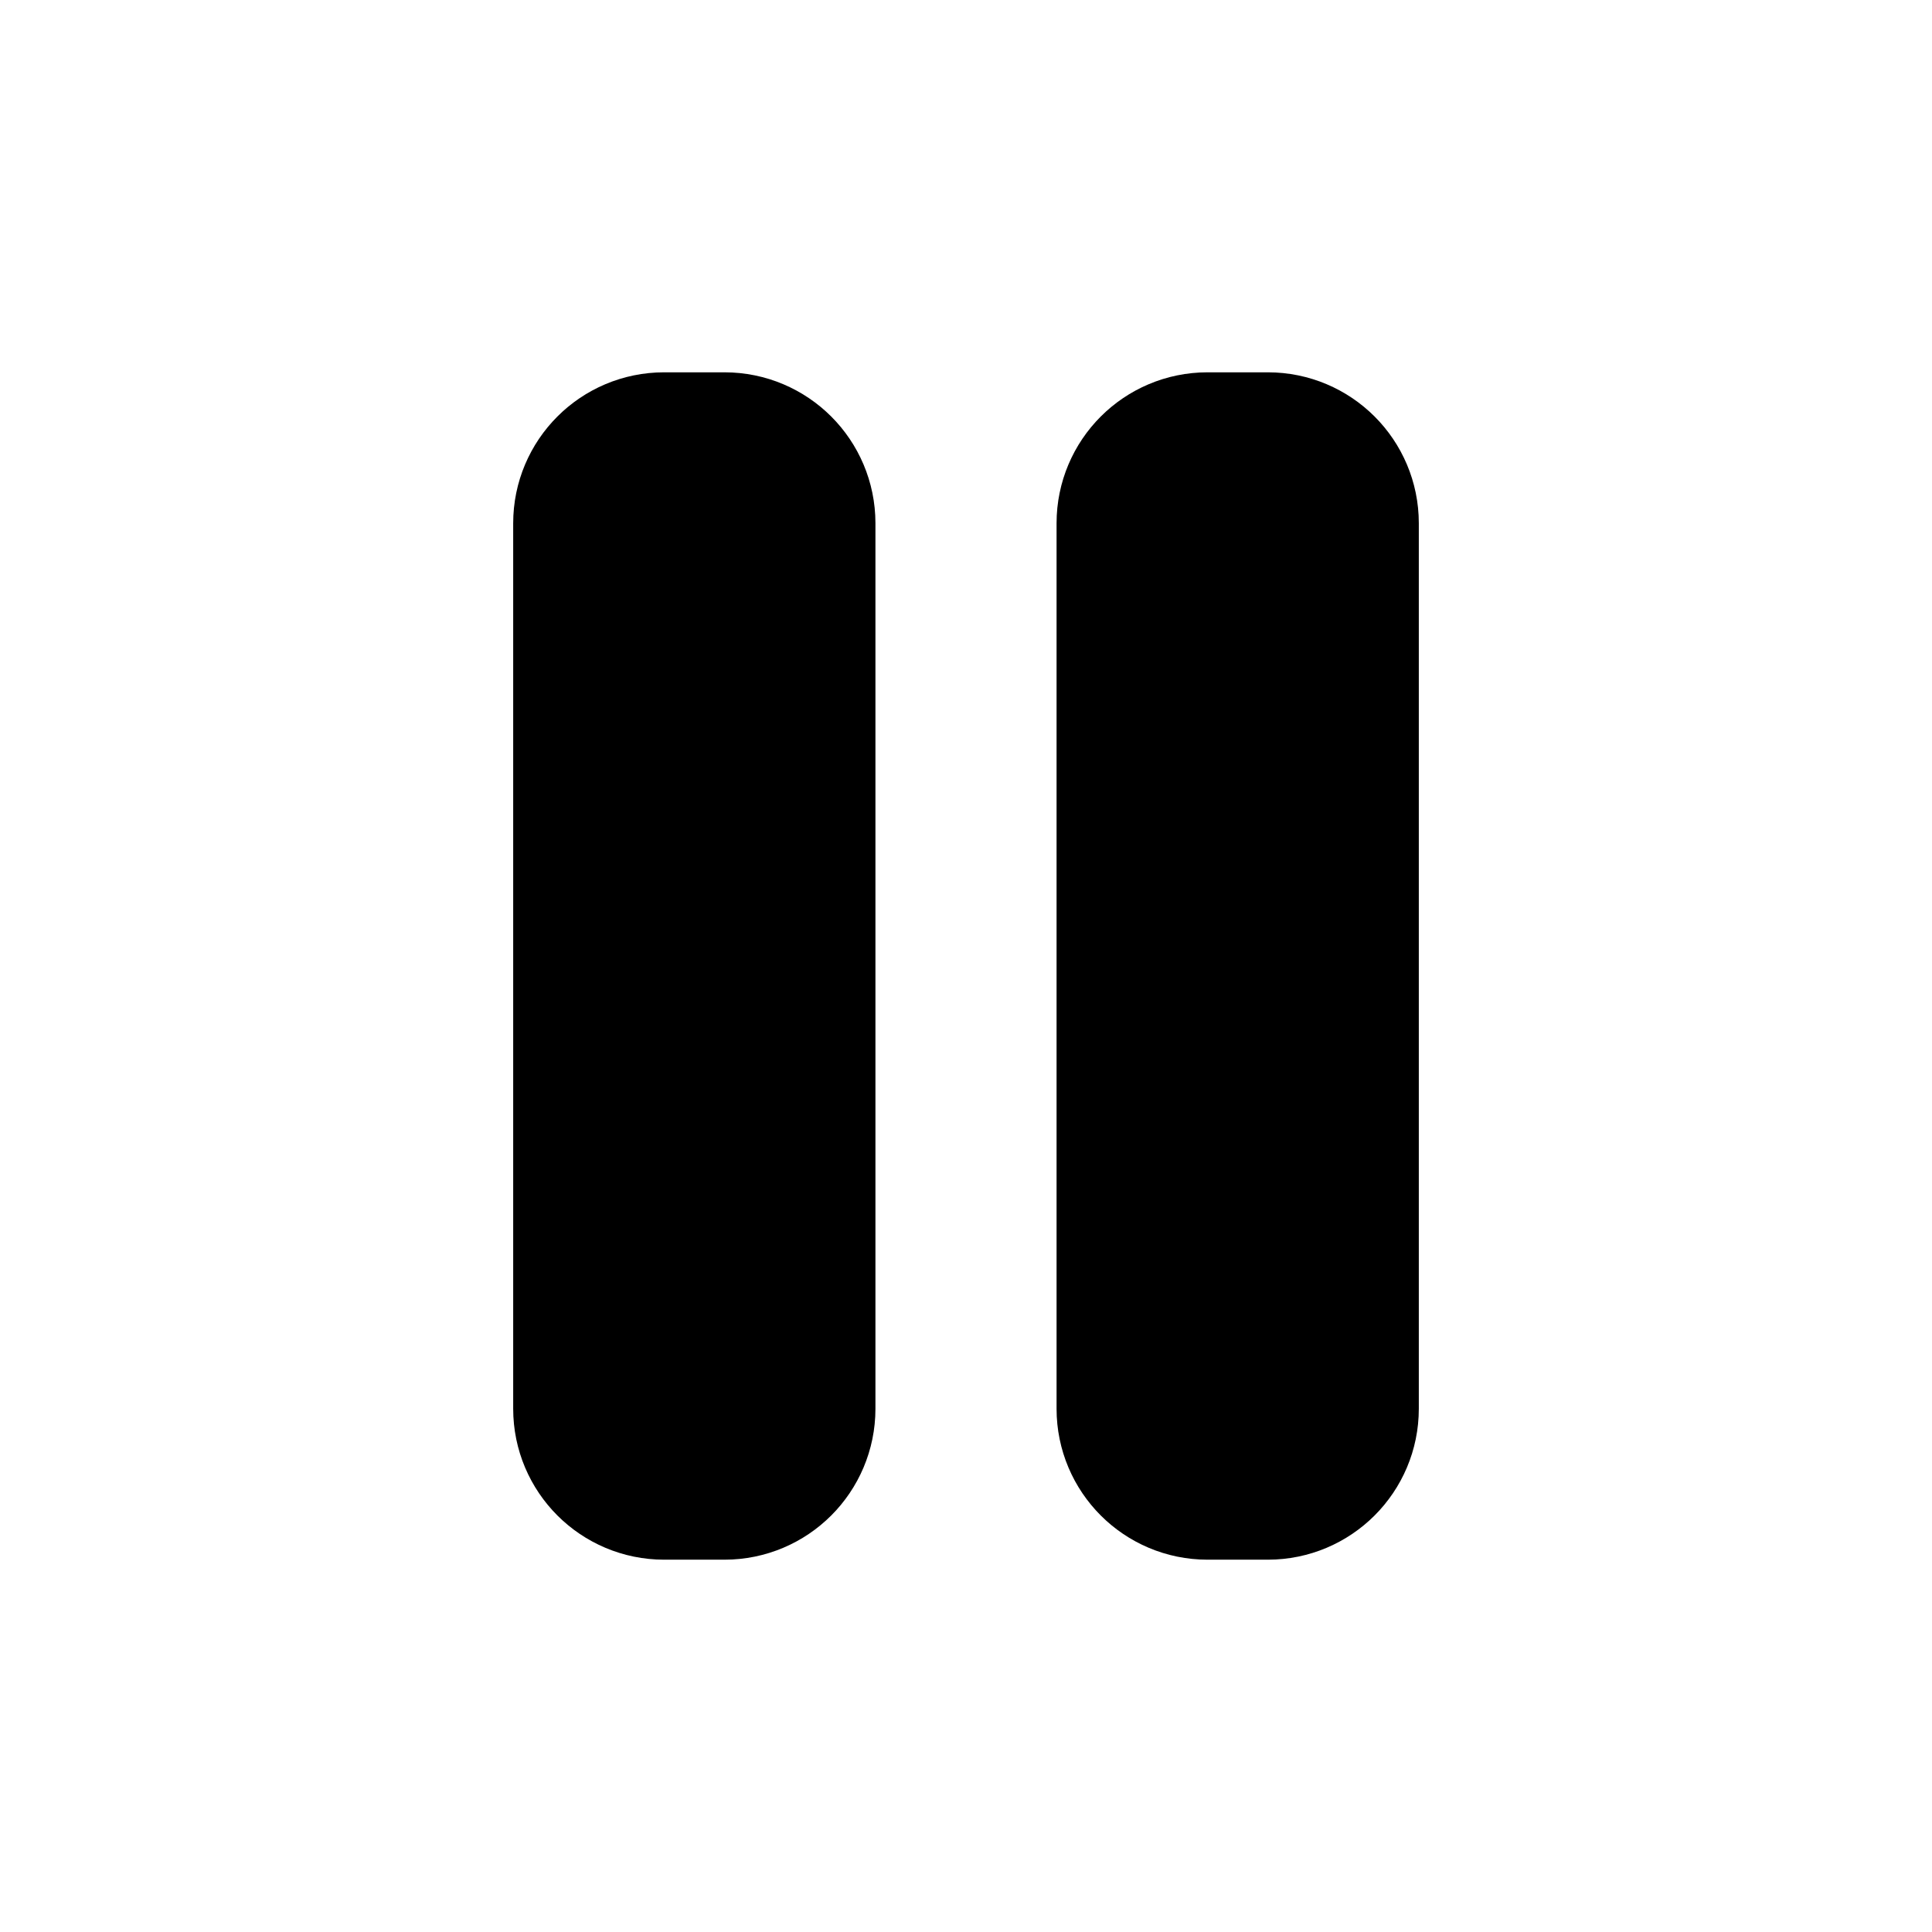
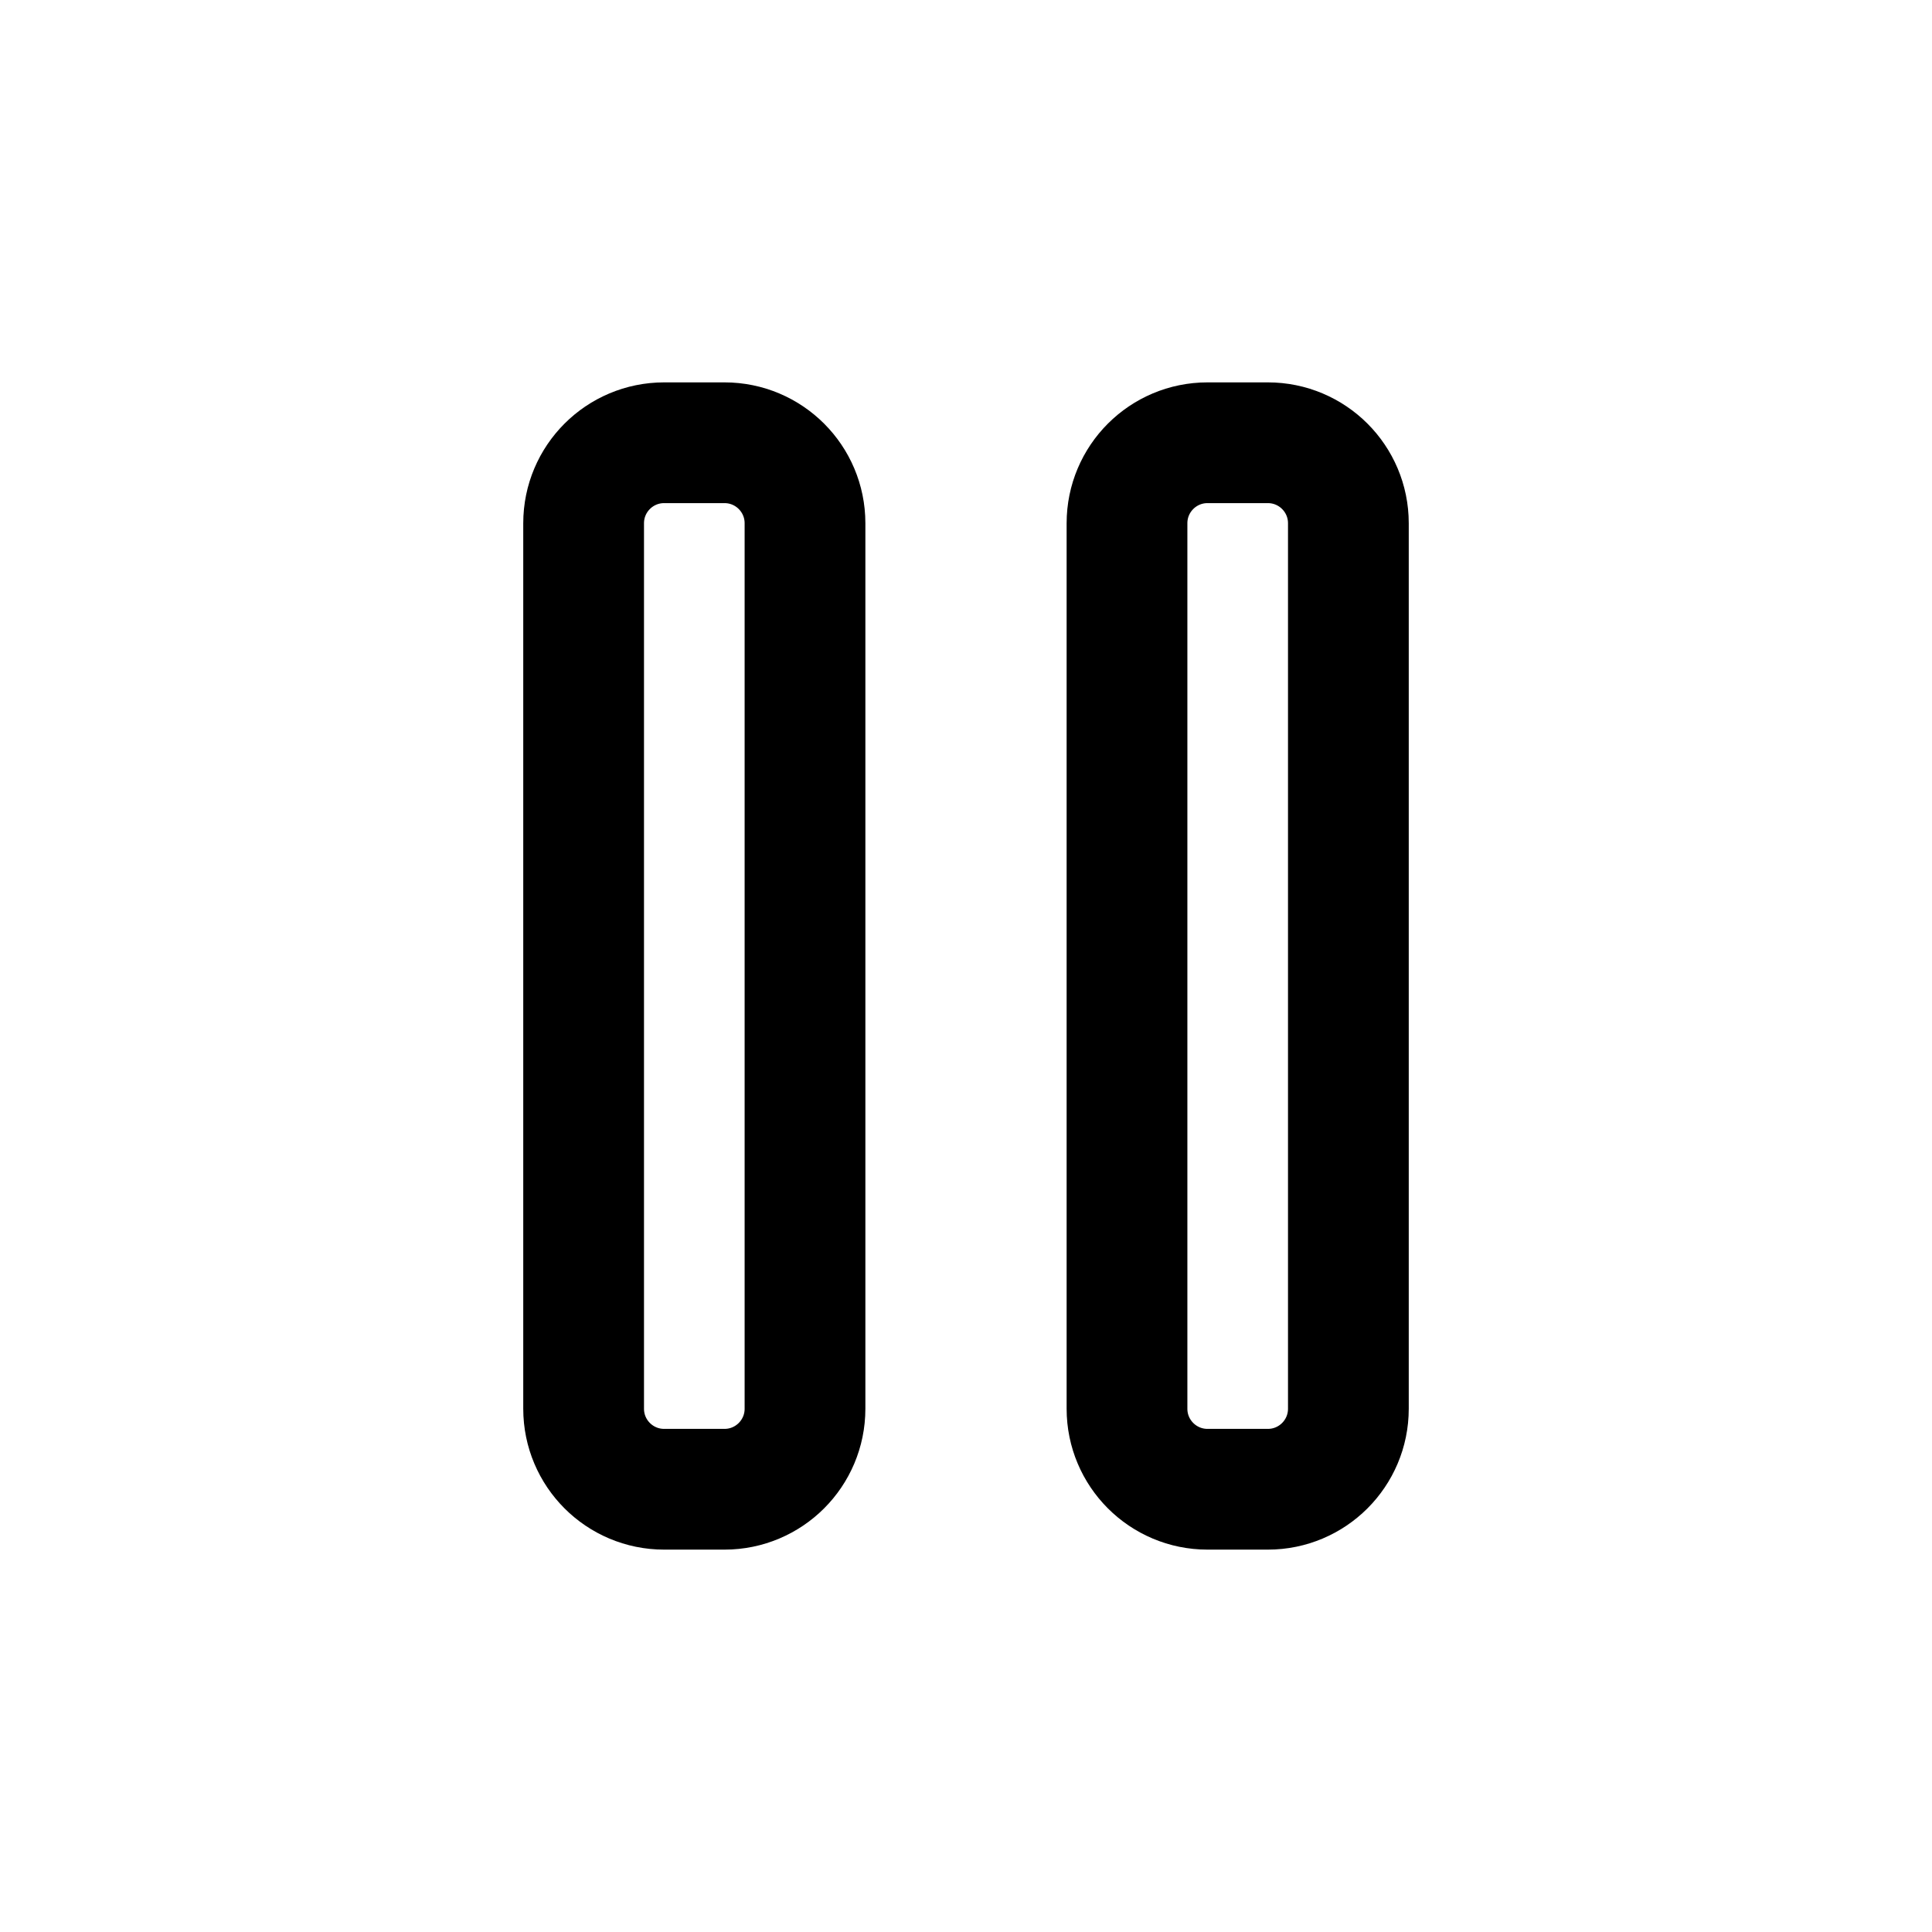
<svg xmlns="http://www.w3.org/2000/svg" viewBox="0 0 24 24" width="24" height="24" fill="none" stroke="currentColor" stroke-width="1.75" stroke-linecap="round" stroke-linejoin="round">
-   <rect x="7.25" y="5.5" width="2.75" height="13" rx="1" fill="currentColor" />
-   <rect x="14" y="5.5" width="2.75" height="13" rx="1" fill="currentColor" />
+   <rect x="7.25" y="5.5" width="2.75" height="13" rx="1" fill="none" stroke-width="1.5" />
+   <rect x="14" y="5.5" width="2.75" height="13" rx="1" fill="none" stroke-width="1.5" />
</svg>
